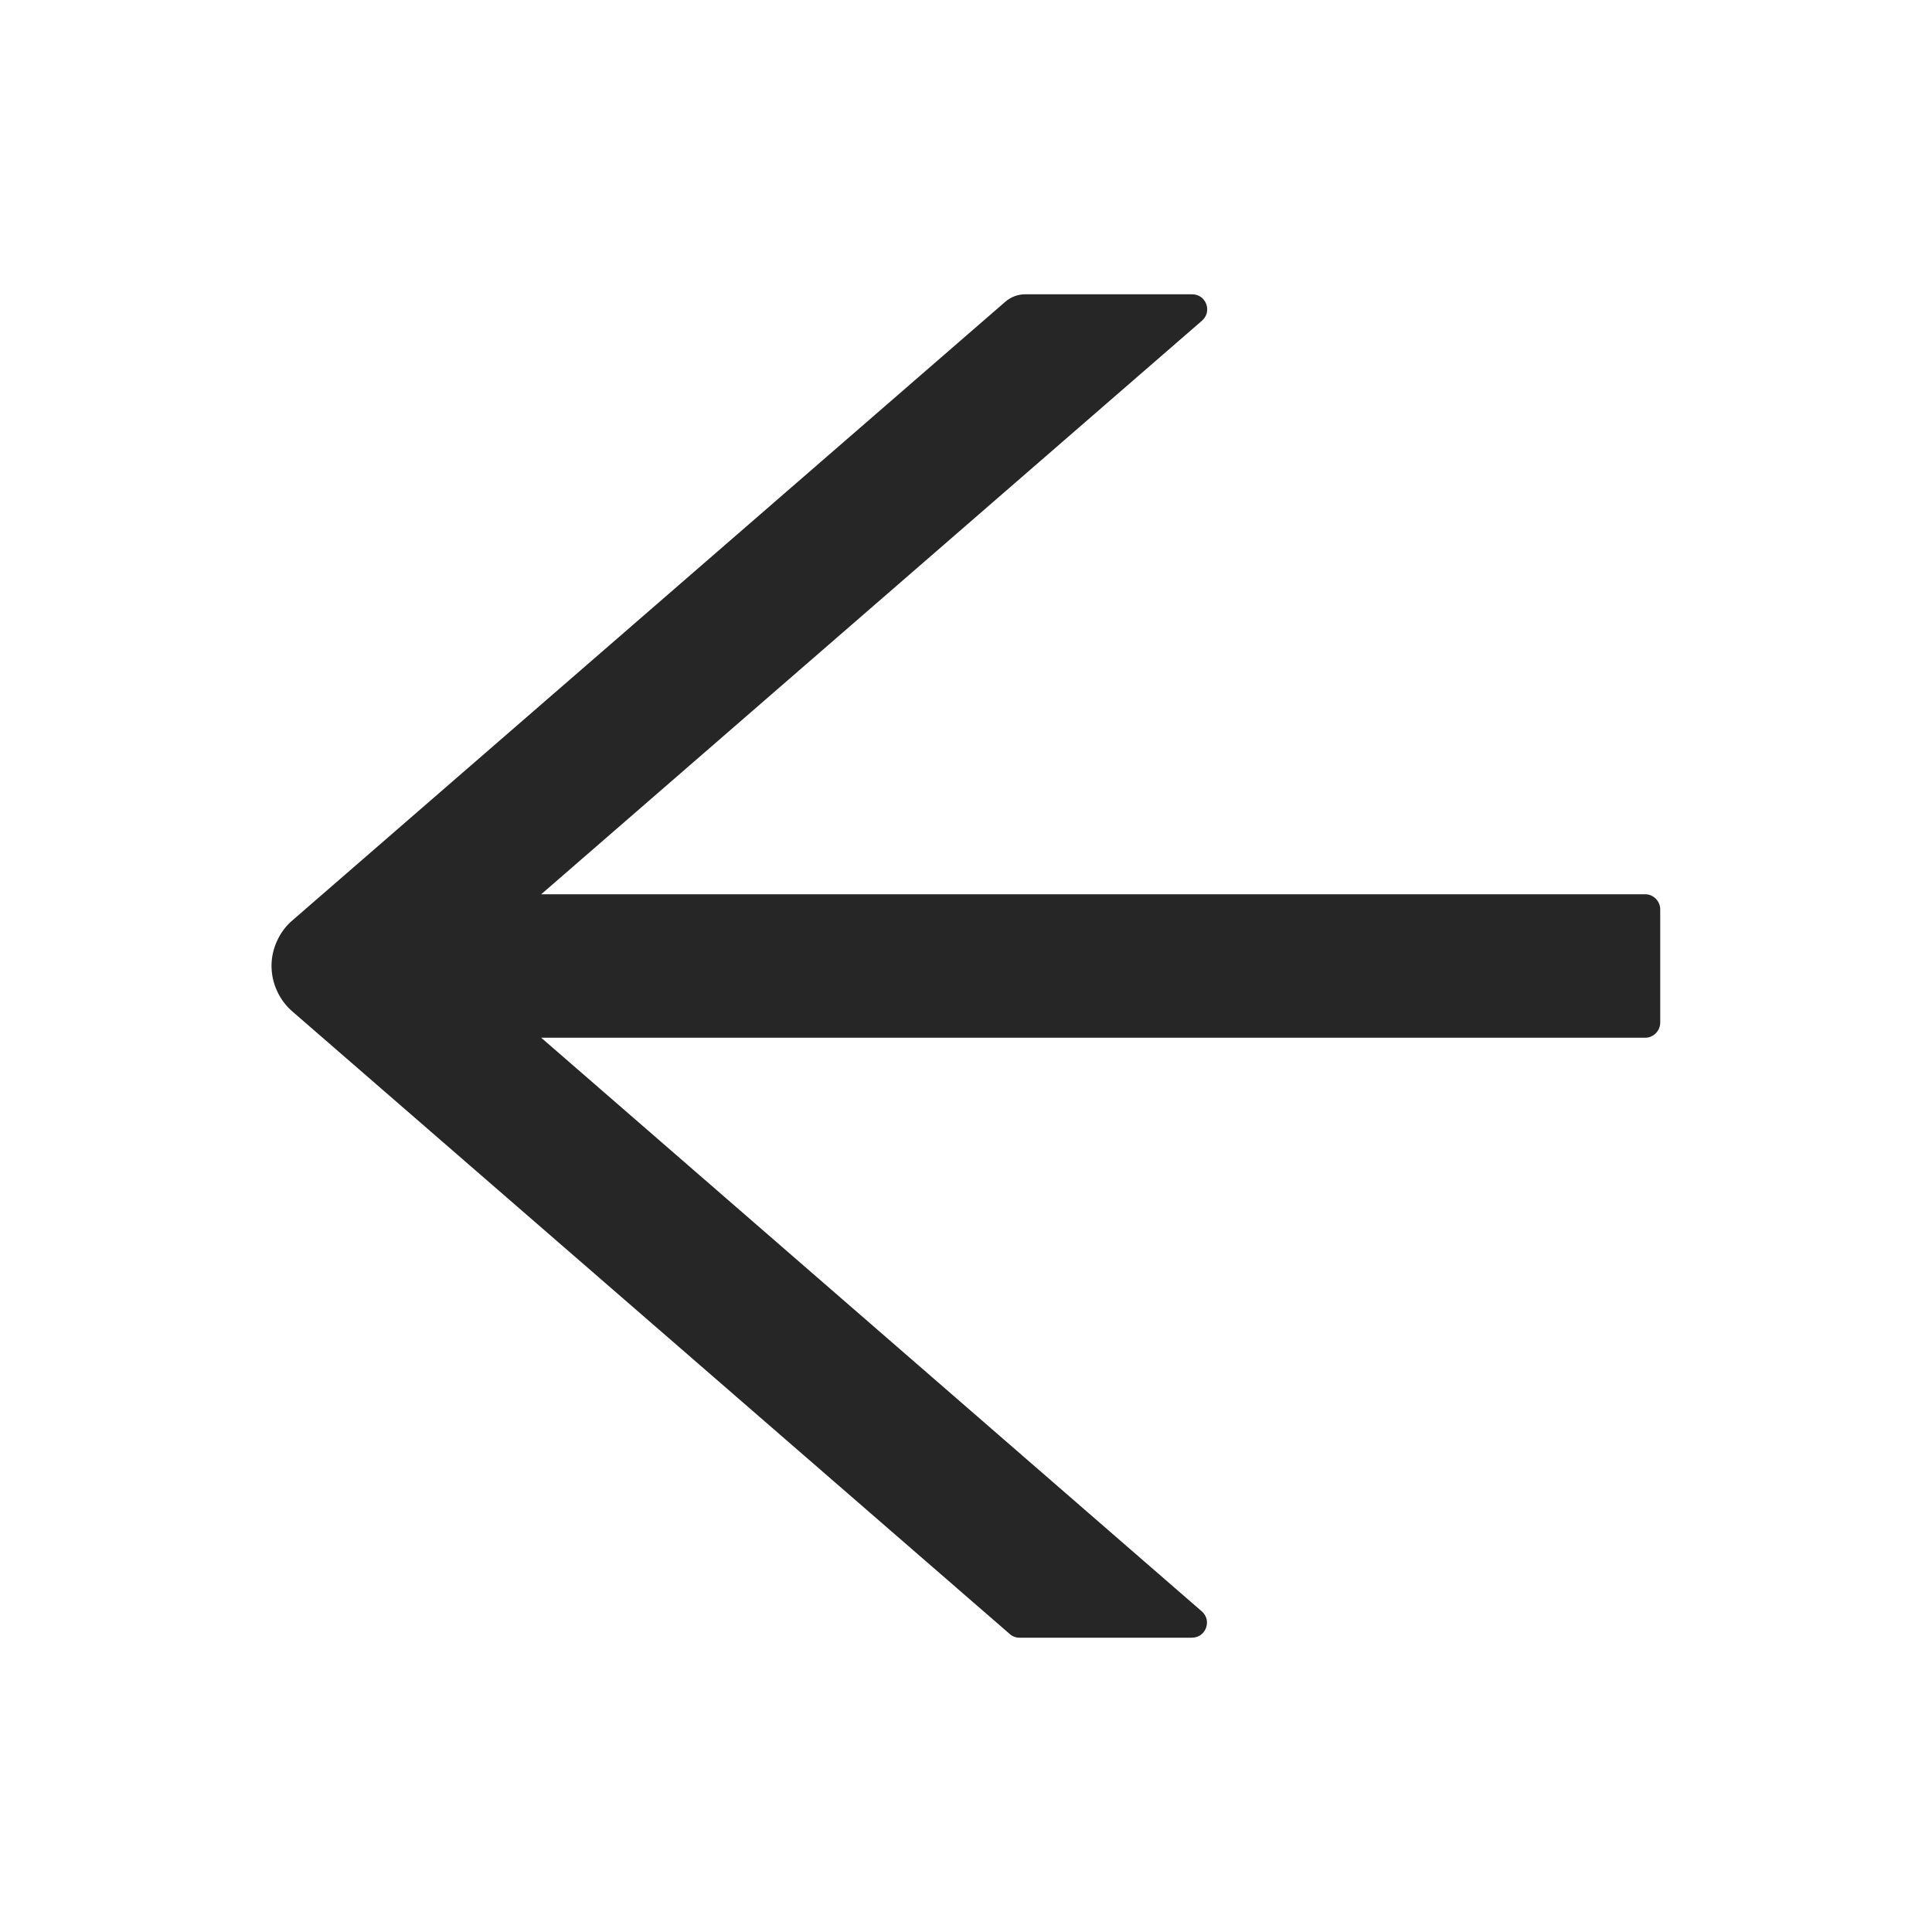
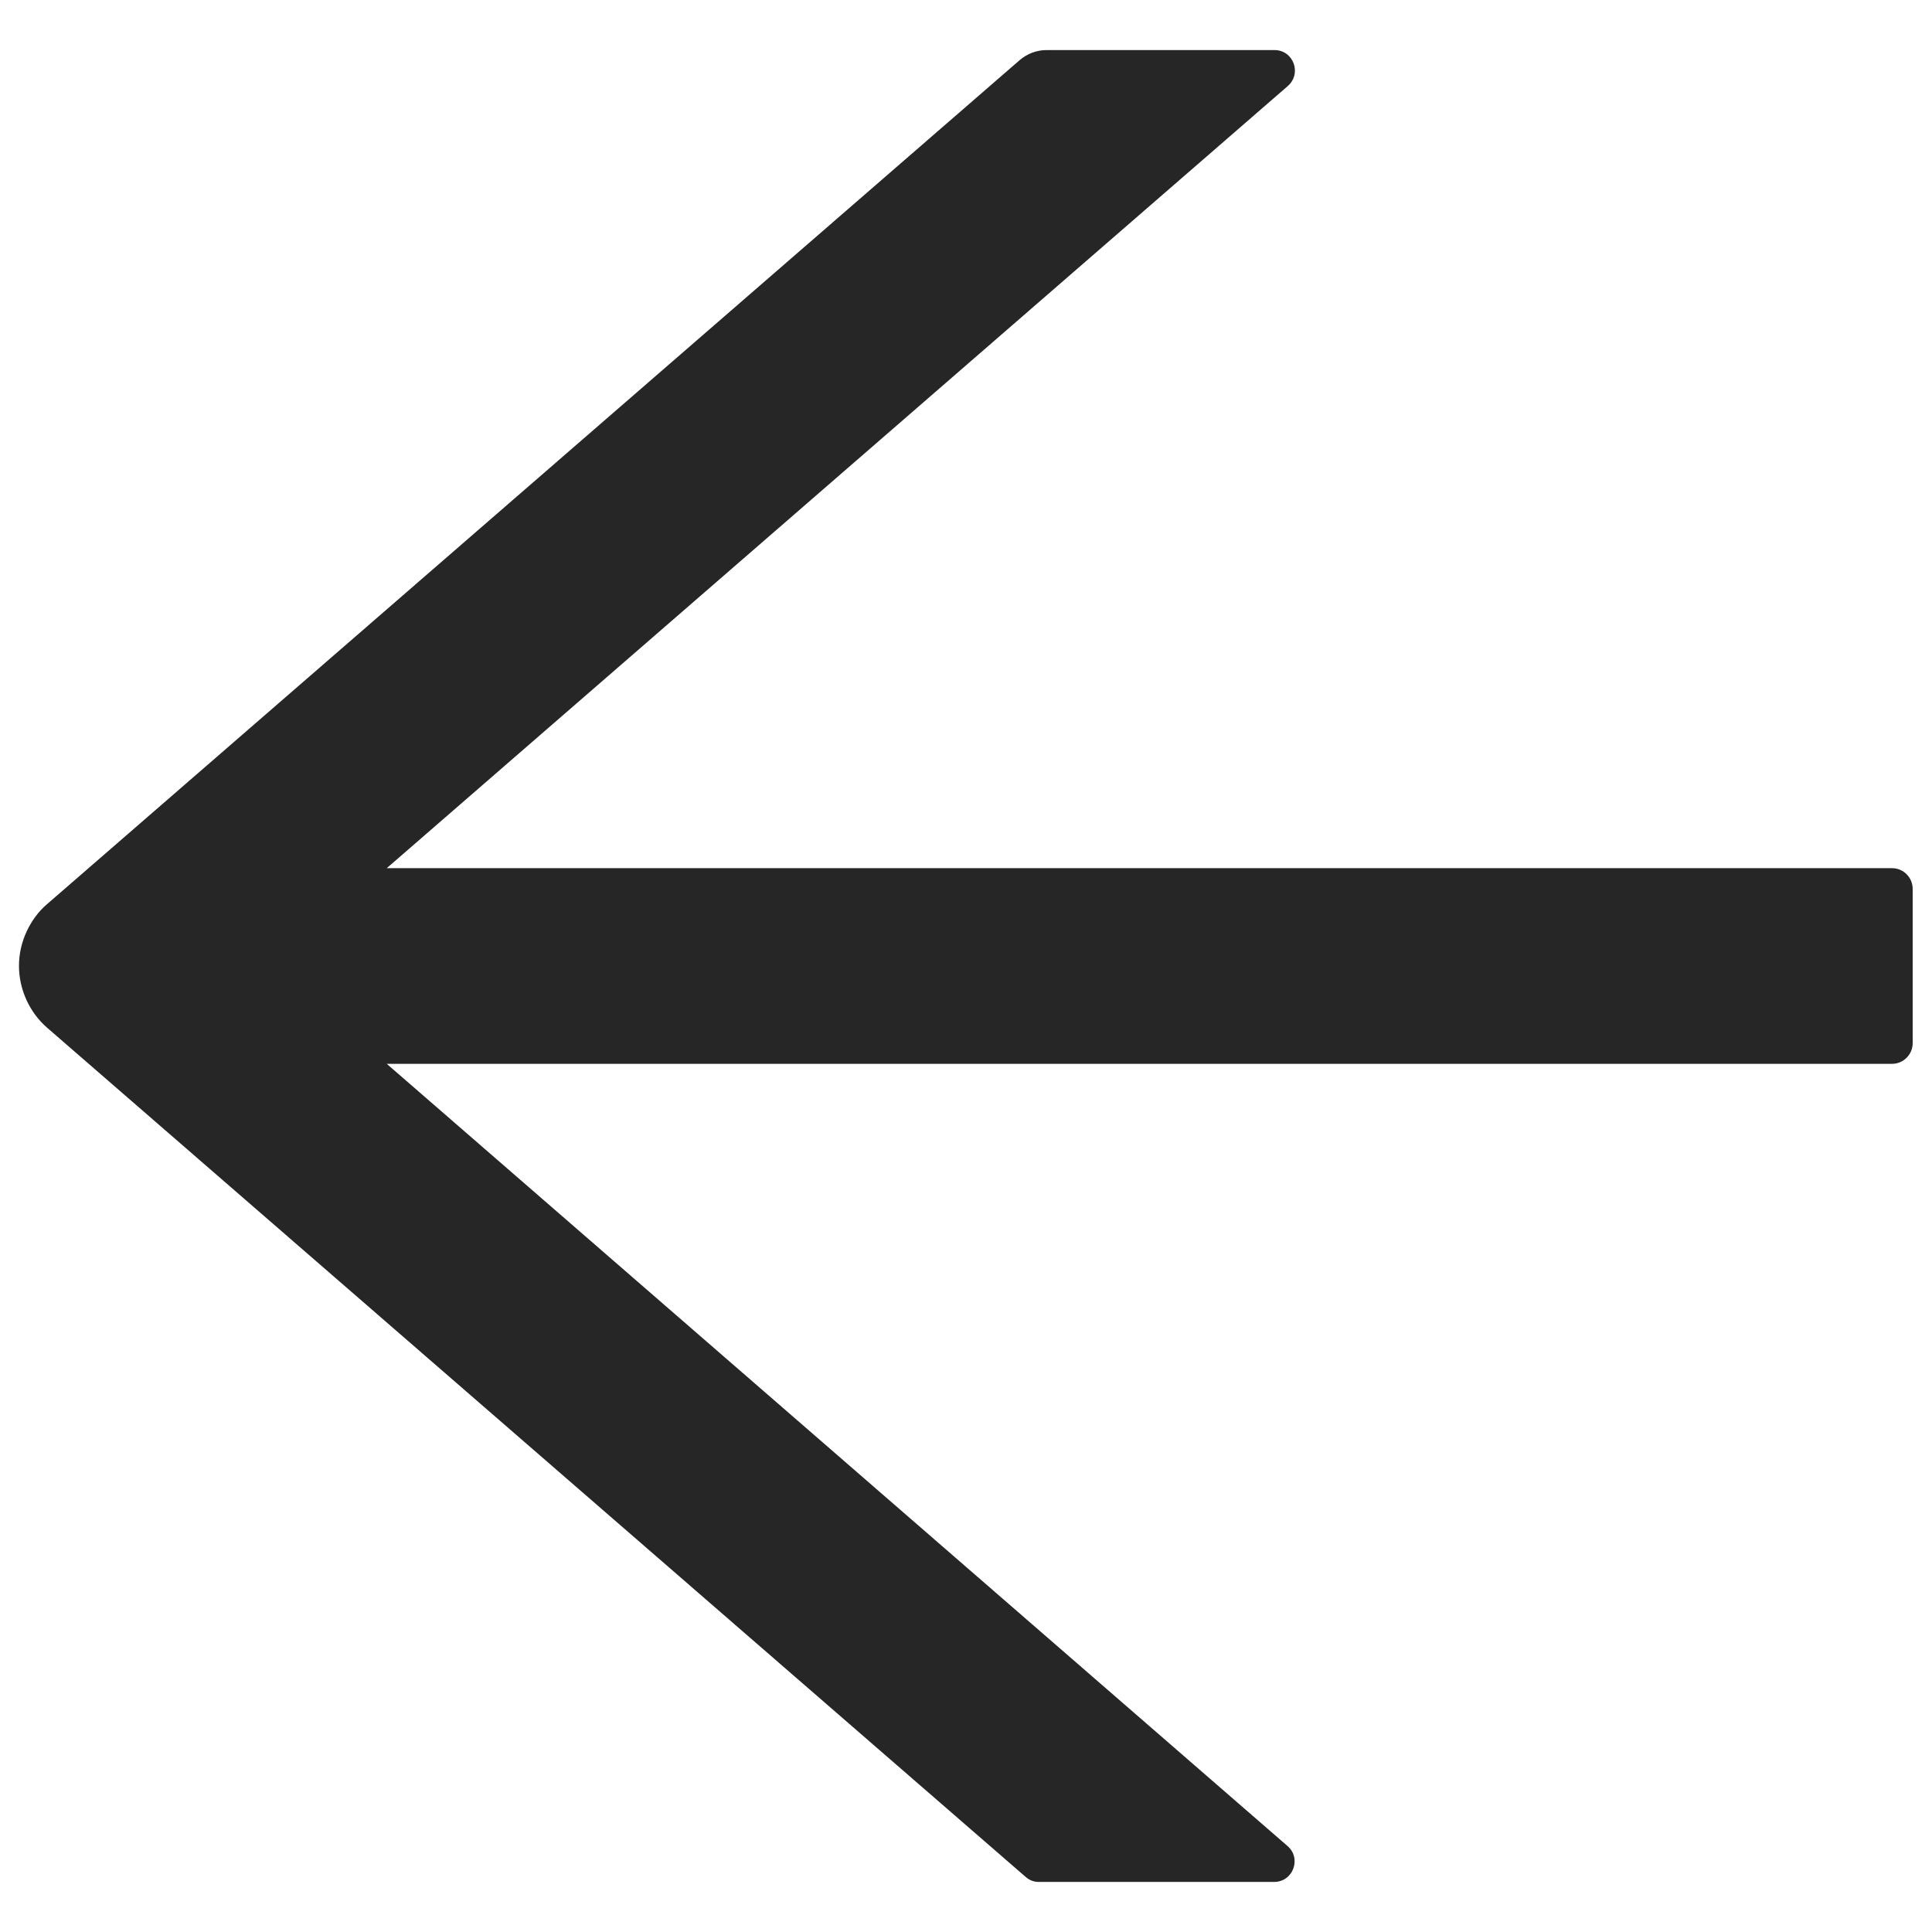
- <svg xmlns="http://www.w3.org/2000/svg" width="15" height="15" viewBox="0 0 15 15" fill="none">
-   <path d="M12.773 6.943H4.202L9.332 2.49C9.414 2.418 9.364 2.285 9.256 2.285H7.959C7.902 2.285 7.848 2.306 7.806 2.342L2.27 7.146C2.219 7.189 2.179 7.244 2.151 7.305C2.123 7.366 2.108 7.432 2.108 7.499C2.108 7.566 2.123 7.633 2.151 7.694C2.179 7.755 2.219 7.809 2.27 7.853L7.838 12.685C7.86 12.705 7.886 12.715 7.914 12.715H9.254C9.363 12.715 9.412 12.58 9.33 12.51L4.202 8.057H12.773C12.837 8.057 12.89 8.004 12.89 7.939V7.061C12.89 6.996 12.837 6.943 12.773 6.943Z" fill="#262626" />
+ <svg xmlns="http://www.w3.org/2000/svg" width="11" height="11" viewBox="0 0 11 11" fill="none">
+   <path d="M10.773 4.943H2.202L7.332 0.49C7.414 0.418 7.364 0.285 7.256 0.285H5.959C5.902 0.285 5.848 0.306 5.806 0.342L0.27 5.146C0.219 5.189 0.179 5.244 0.151 5.305C0.123 5.366 0.108 5.432 0.108 5.499C0.108 5.566 0.123 5.633 0.151 5.694C0.179 5.755 0.219 5.809 0.27 5.853L5.838 10.685C5.86 10.705 5.886 10.715 5.914 10.715H7.254C7.363 10.715 7.412 10.58 7.33 10.51L2.202 6.057H10.773C10.837 6.057 10.89 6.004 10.89 5.939V5.061C10.89 4.996 10.837 4.943 10.773 4.943Z" fill="#262626" />
</svg>
